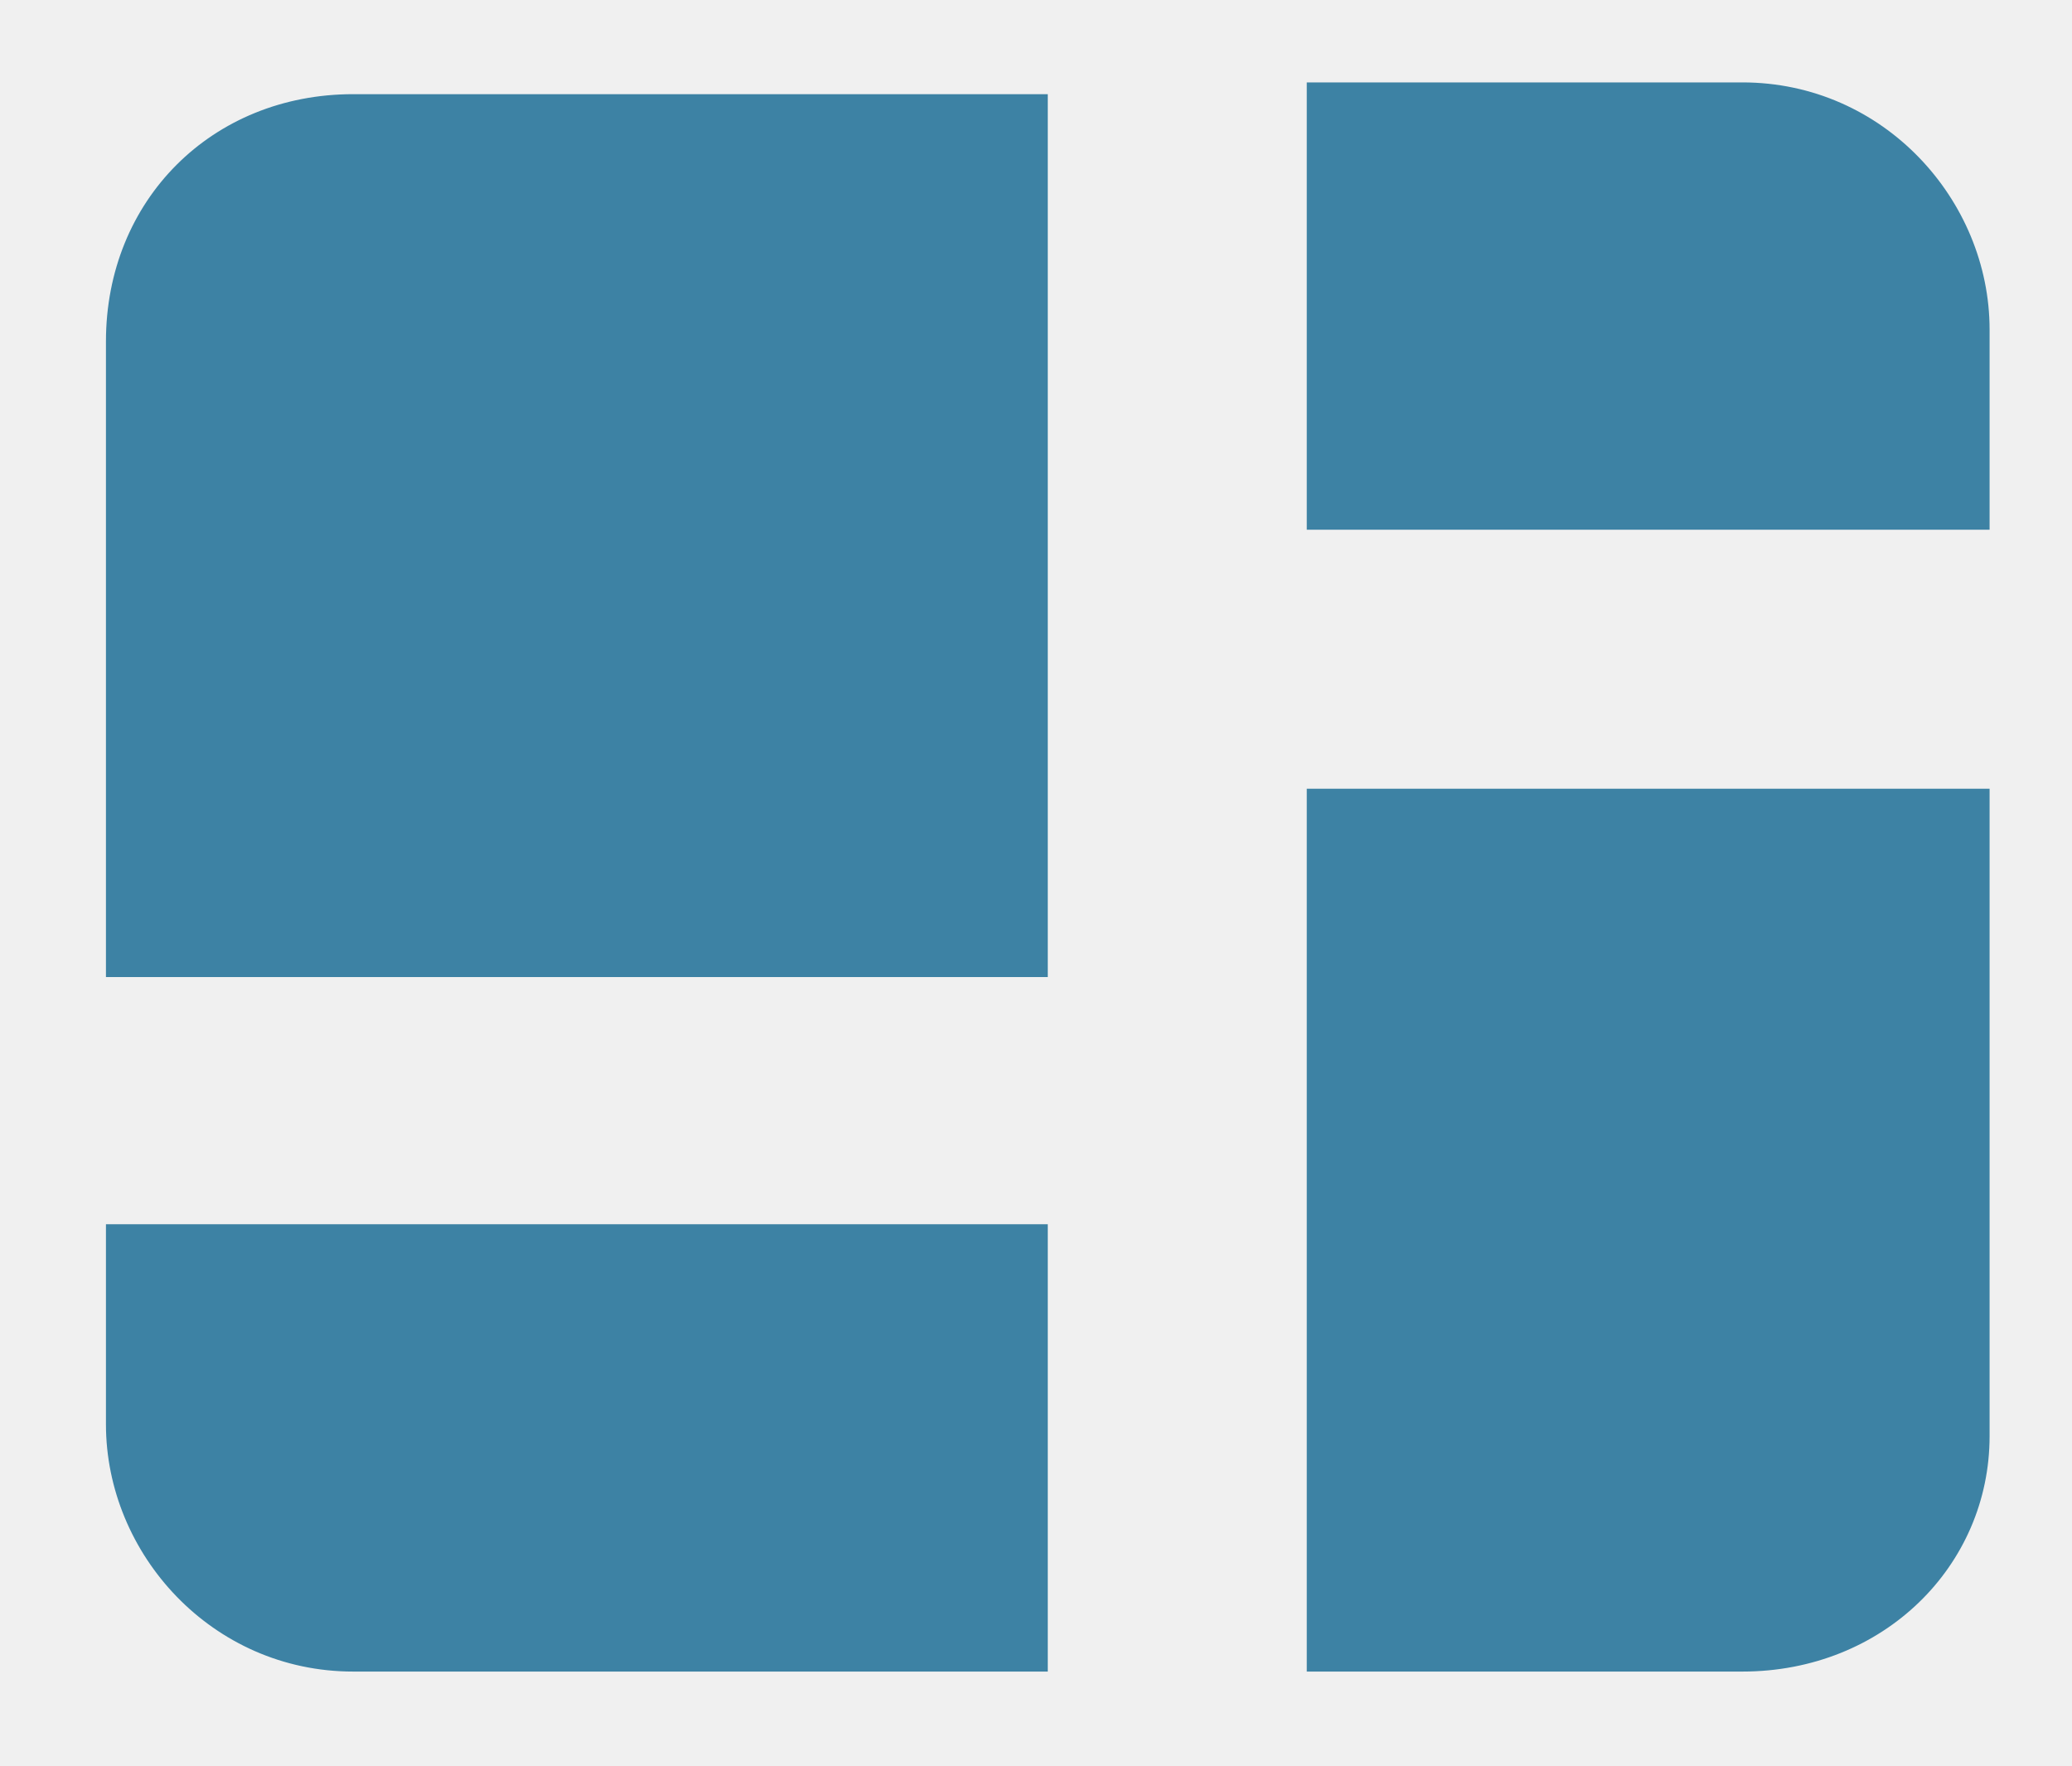
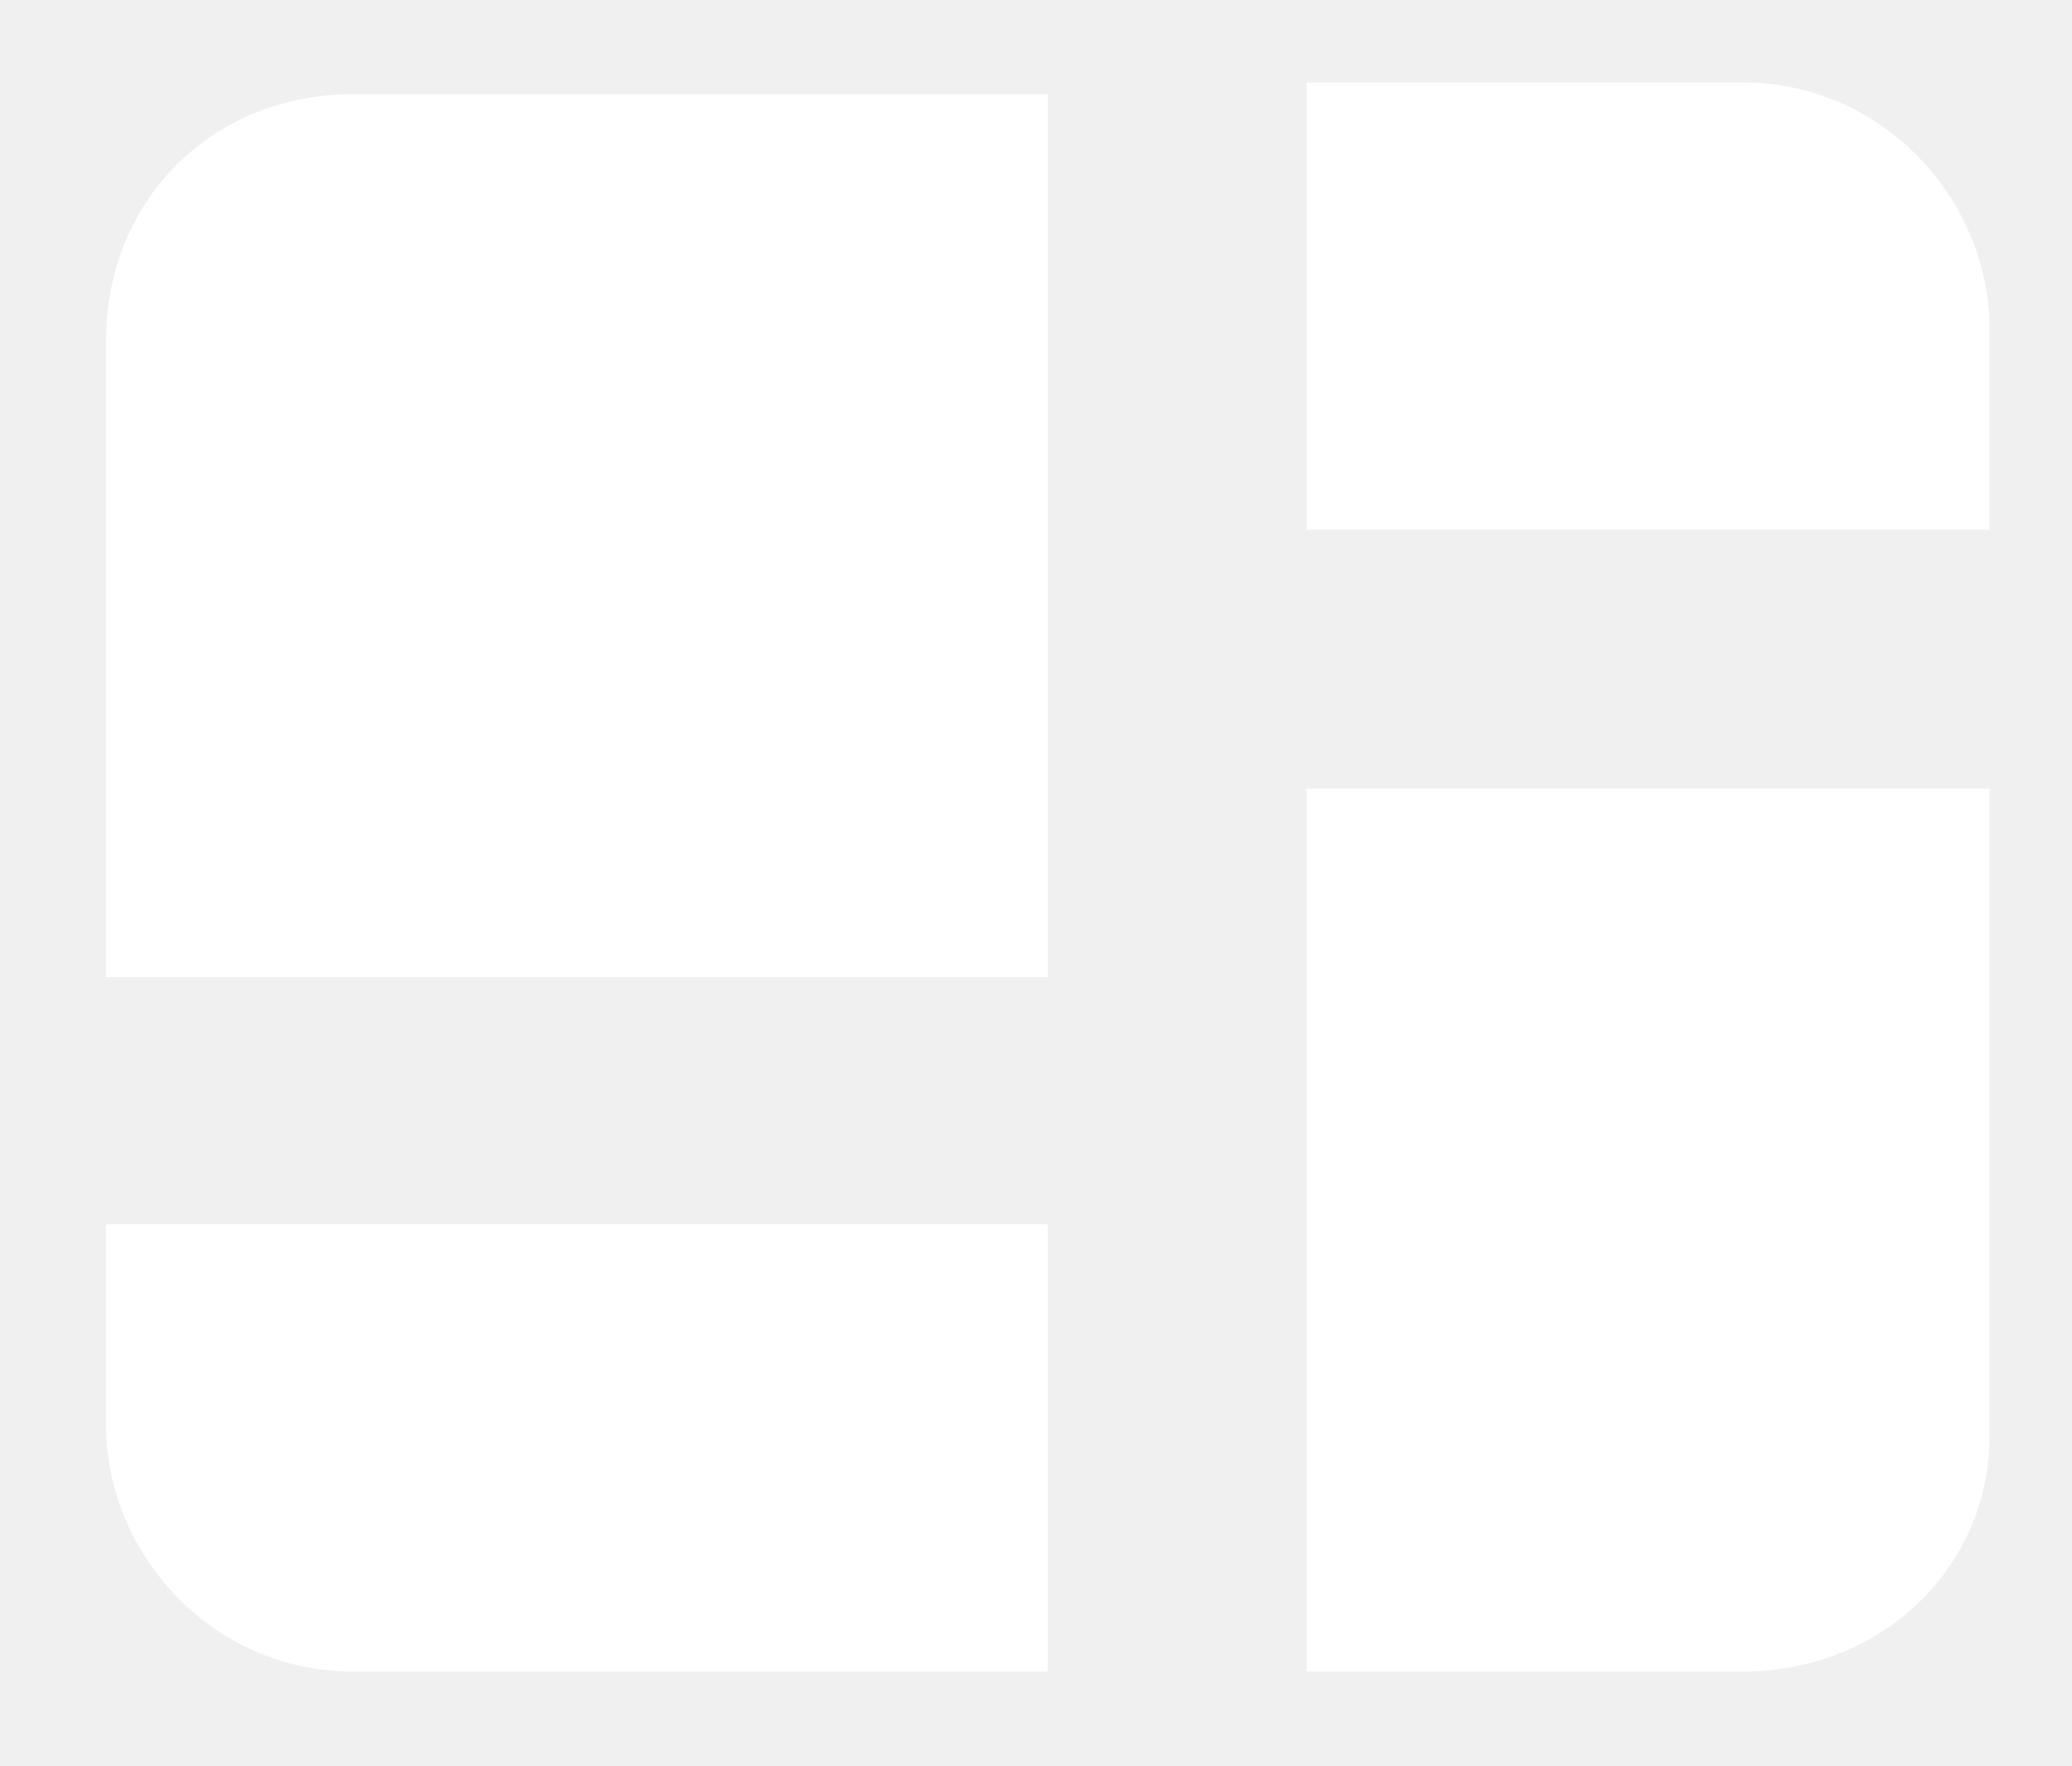
<svg xmlns="http://www.w3.org/2000/svg" version="1.1" id="Layer_1" x="0px" y="0px" viewBox="0 0 17.6 15" style="enable-background:new 0 0 17.6 15;" xml:space="preserve">
  <style type="text/css">
- 	.st0{fill:#3D82A4;}
+ 	.st0{fill:#fff;}
</style>
  <path class="st0" d="M16.9,4.5L16.9,4.5h-5.8V0.7h3.7c1.2,0,2.1,1,2.1,2.1V4.5L16.9,4.5z M8.9,8.3L8.9,8.3h-8V2.9  c0-1.2,0.9-2.1,2.1-2.1h5.9V8.3L8.9,8.3z M8.9,14.2L8.9,14.2H3c-1.2,0-2.1-1-2.1-2.1v-1.7h8V14.2L8.9,14.2z M14.8,14.2h-3.7V6.7h5.8  v5.5C16.9,13.3,16,14.2,14.8,14.2z" />
</svg>
